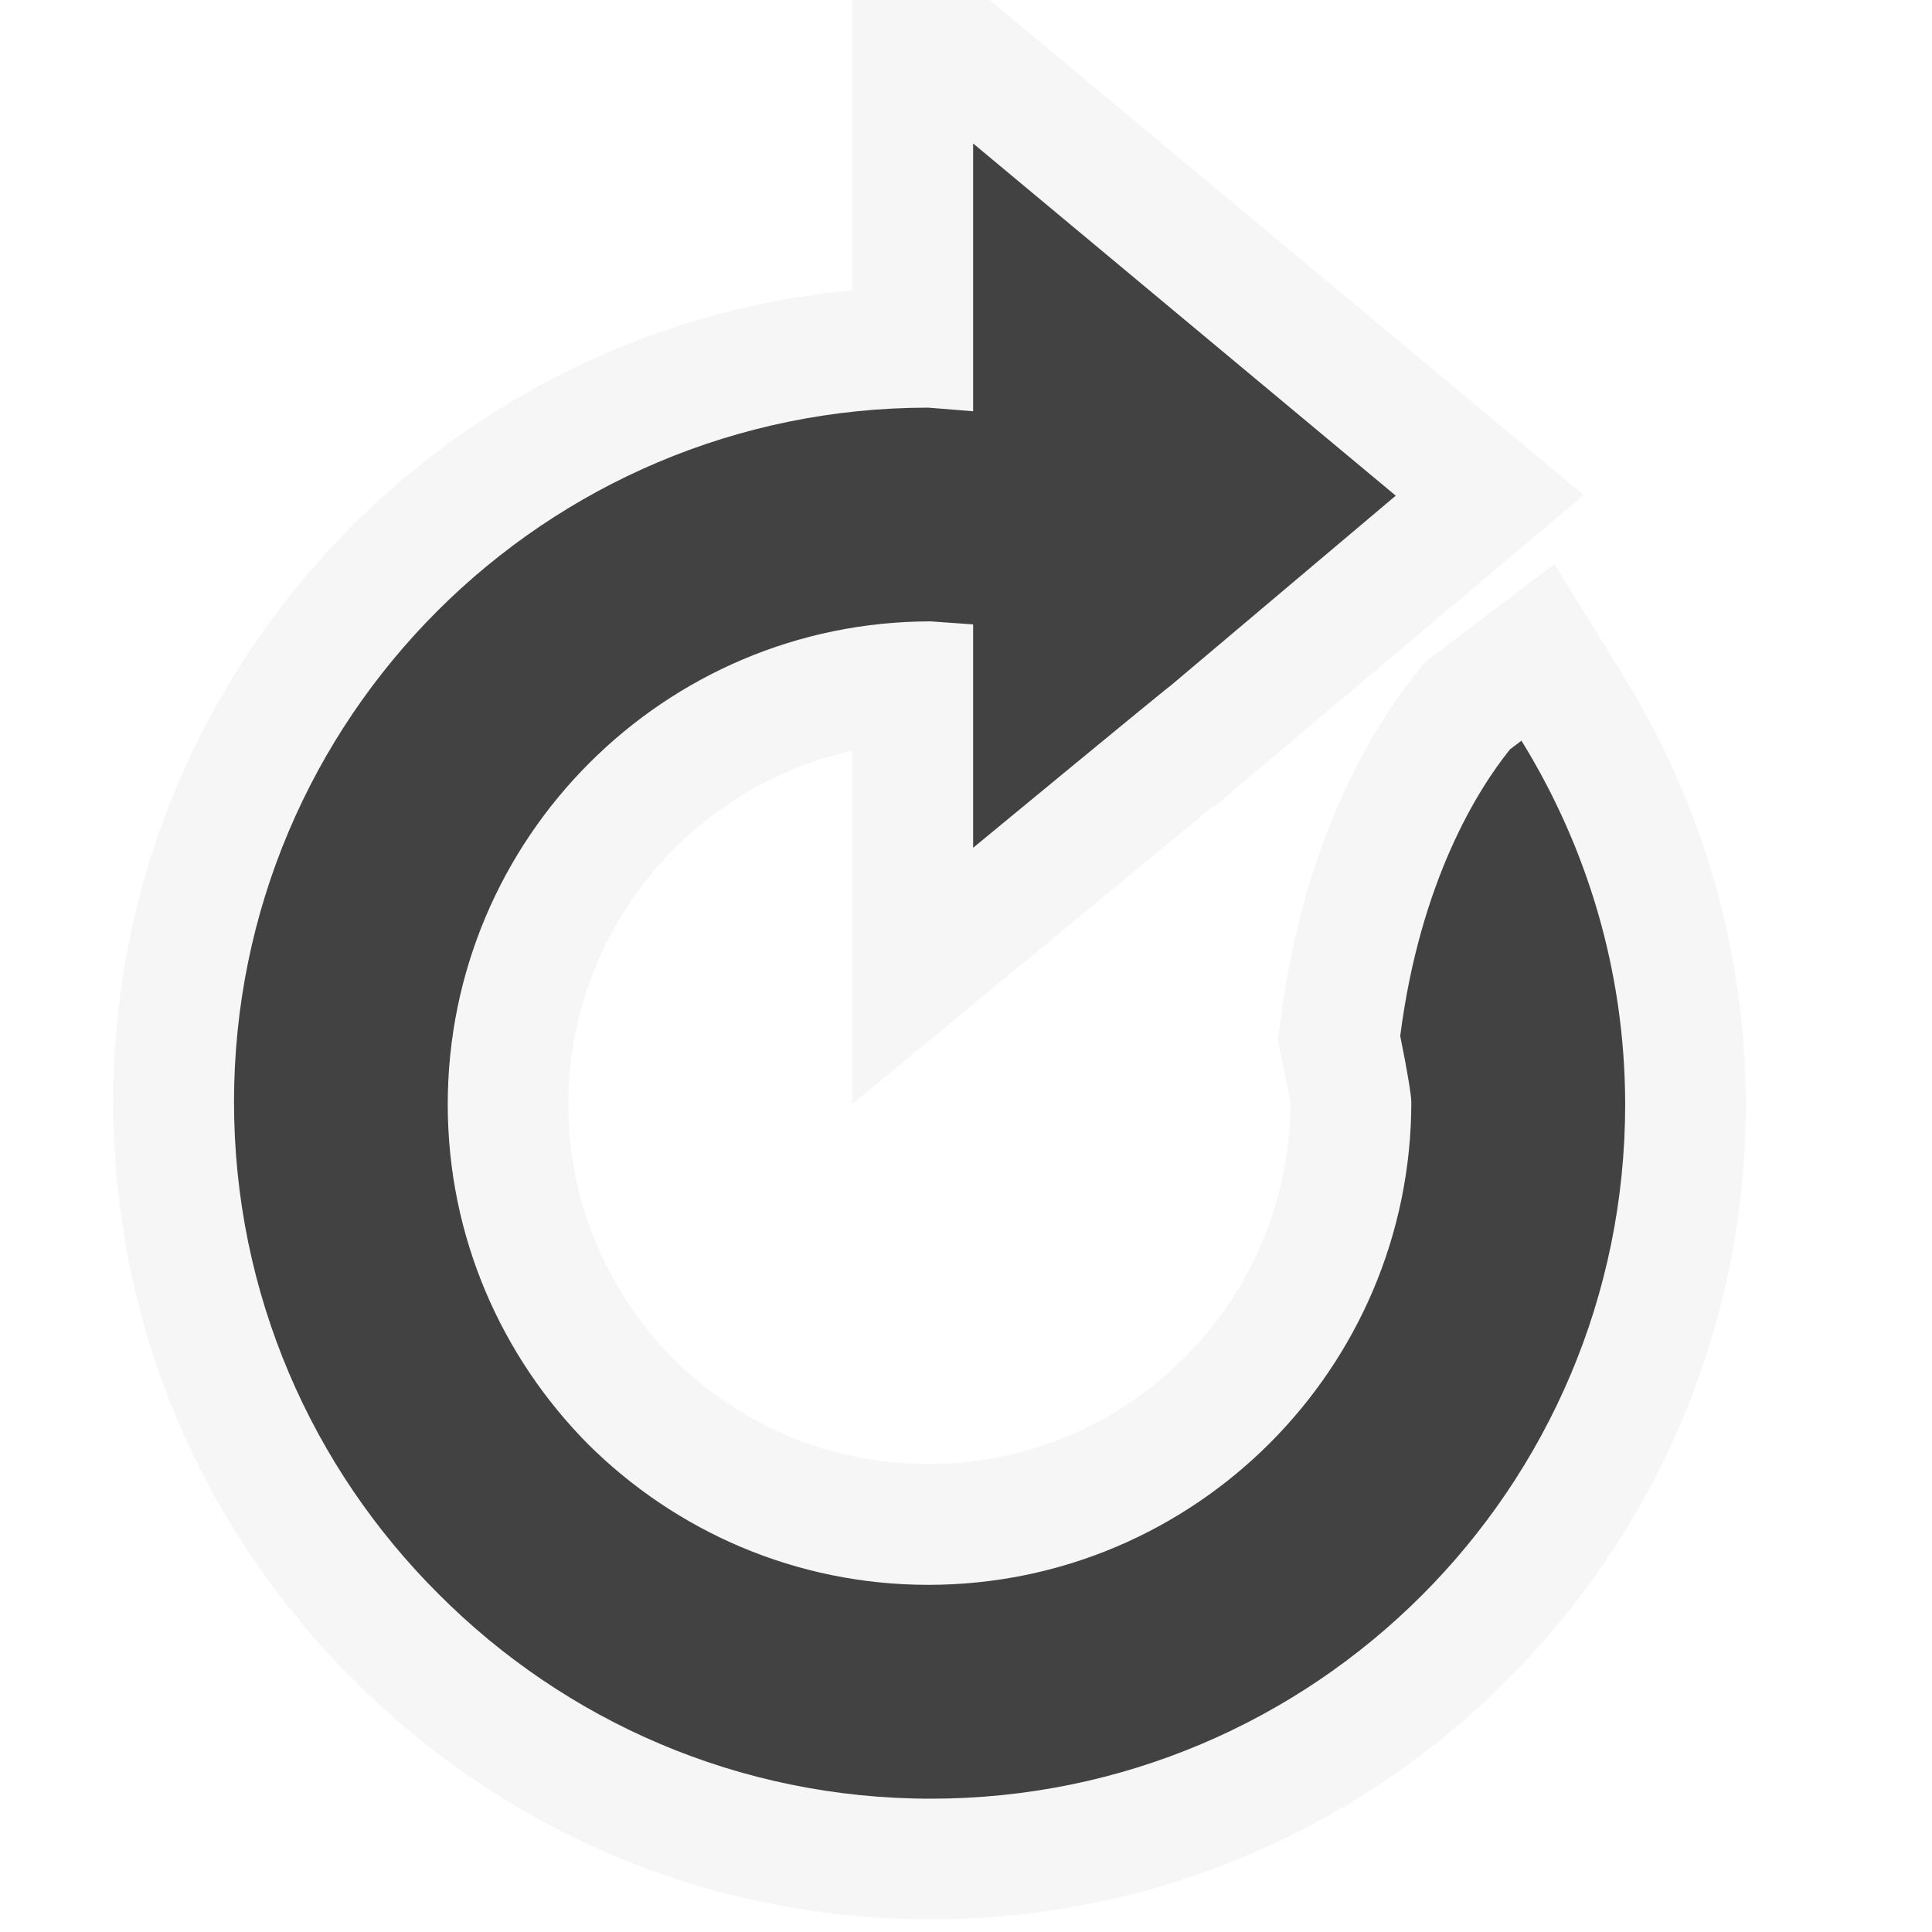
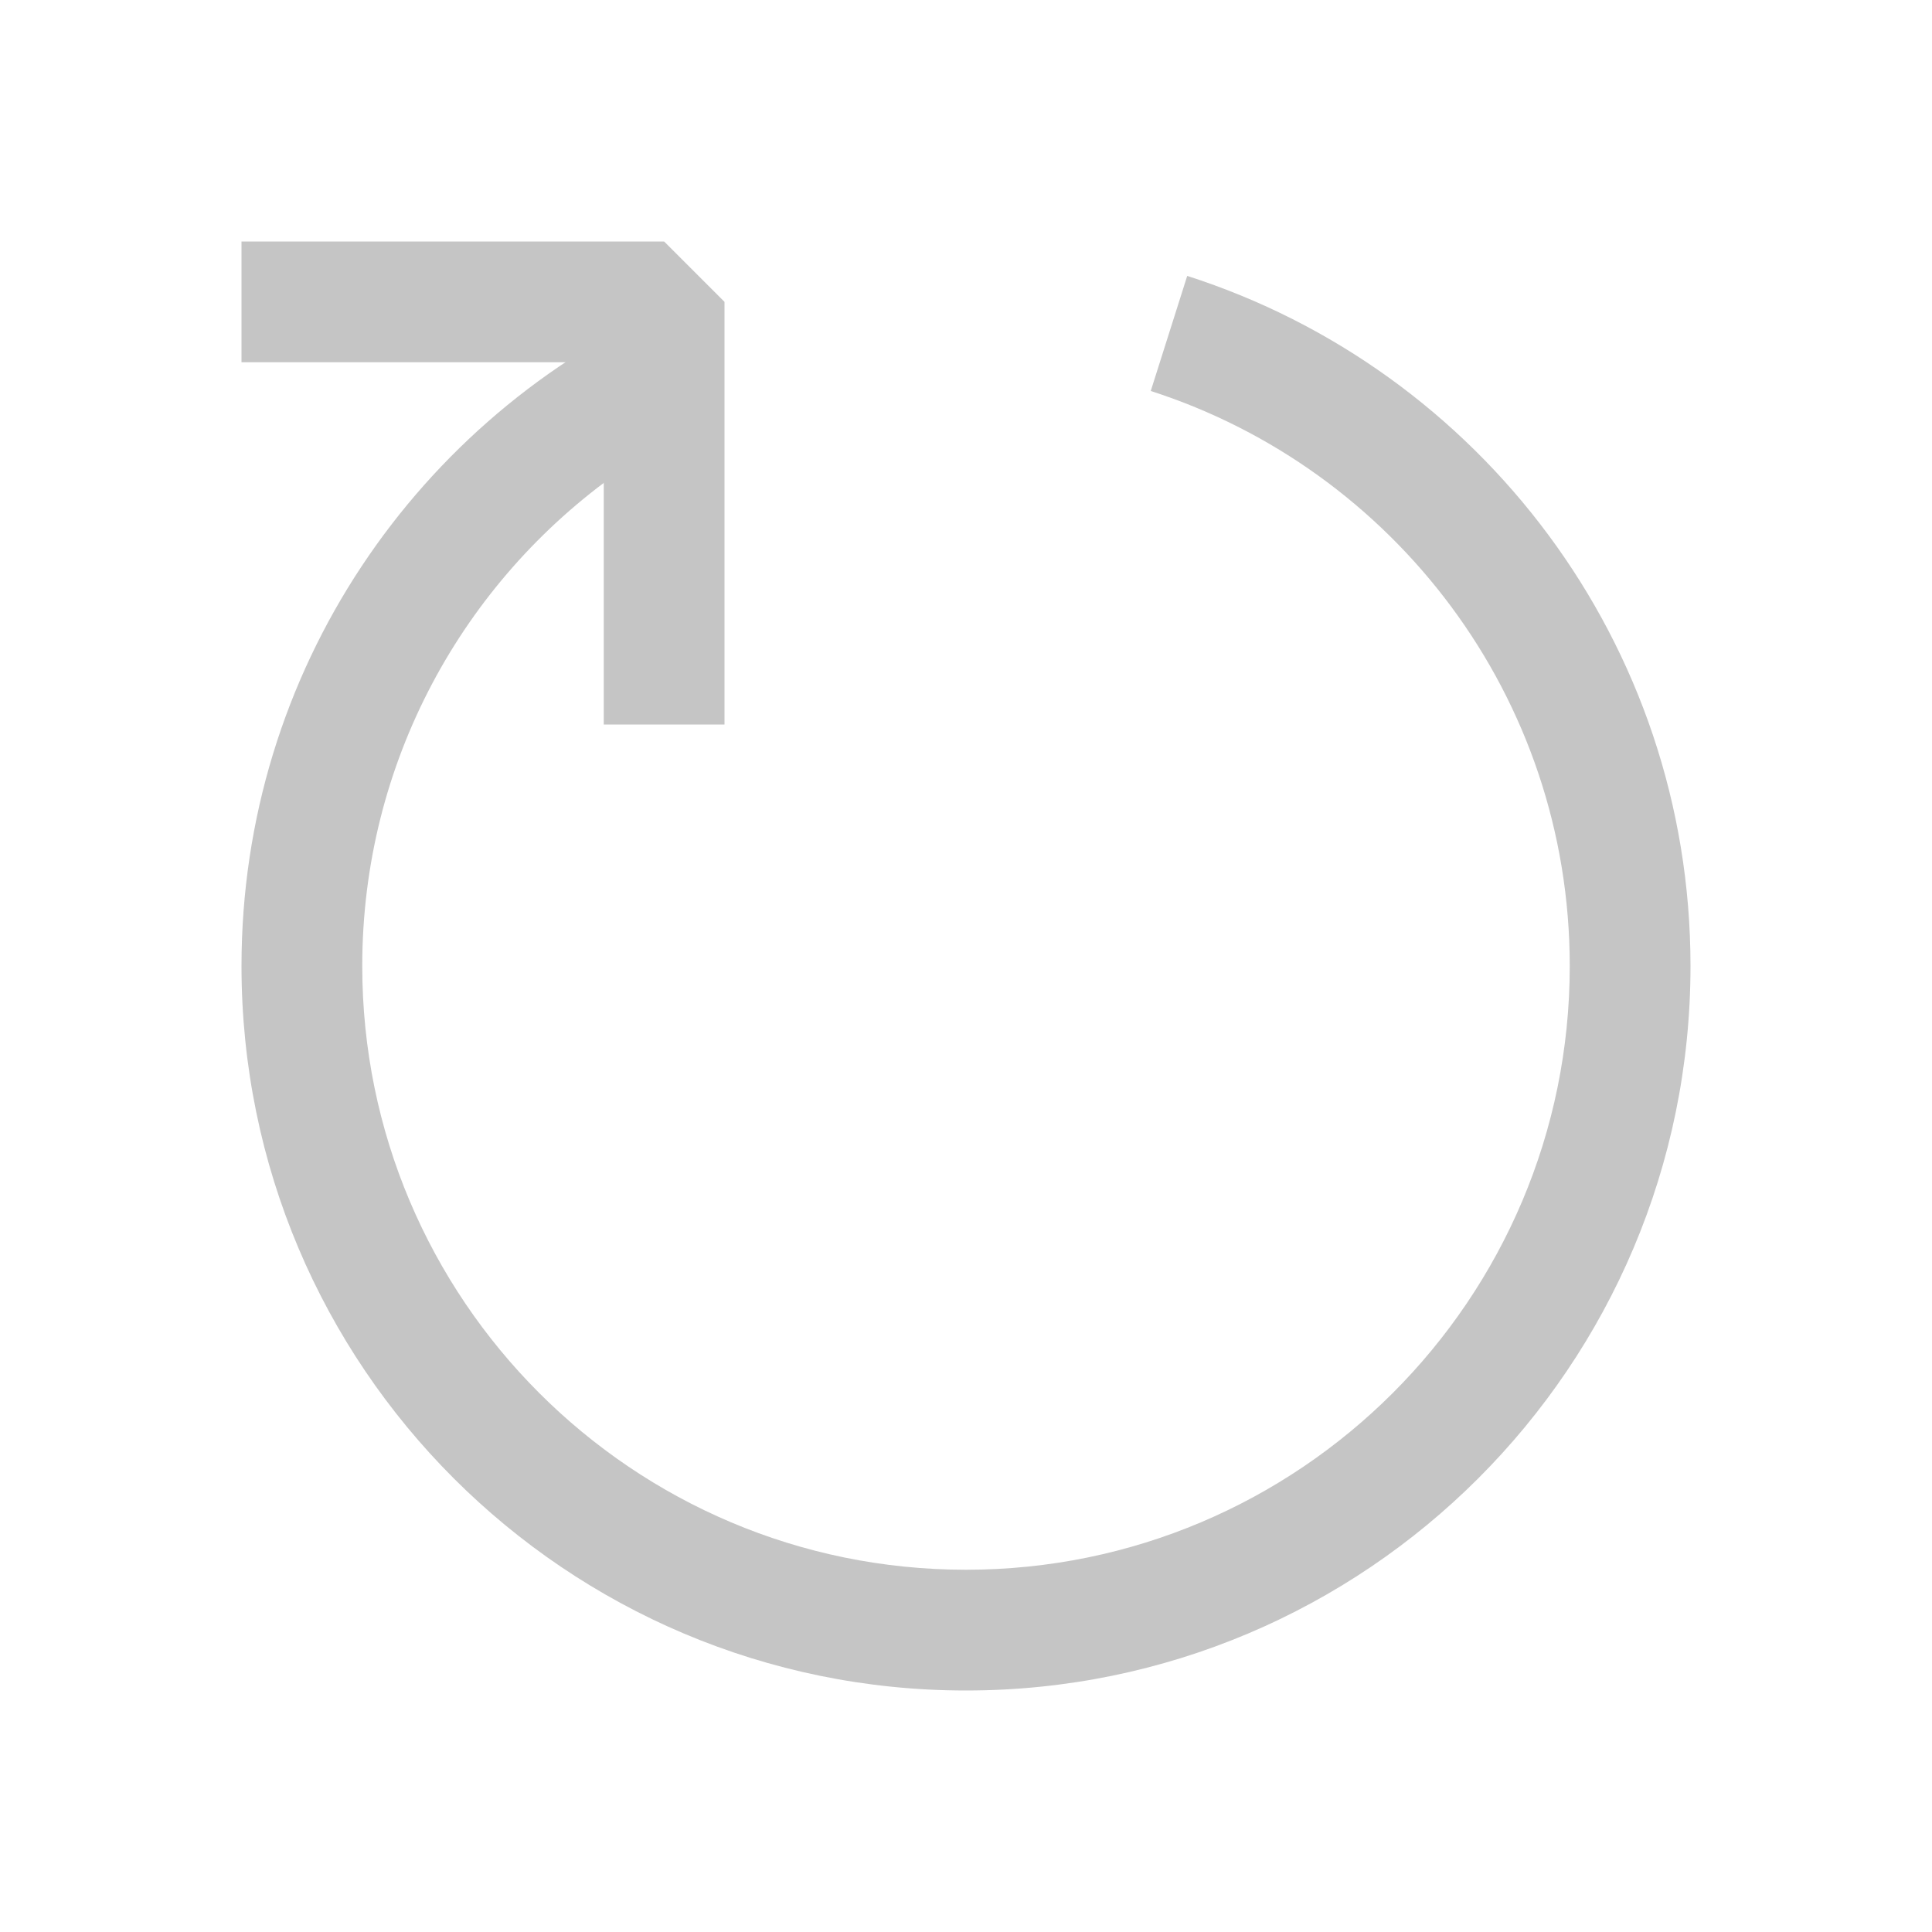
- <svg xmlns="http://www.w3.org/2000/svg" width="16" height="16">
-   <path d="M13.451 5.609l-.579-.939-1.068.812-.076.094c-.335.415-.927 1.341-1.124 2.876l-.021.165.033.163.071.345c0 1.654-1.346 3-3 3-.795 0-1.545-.311-2.107-.868-.563-.567-.873-1.317-.873-2.111 0-1.431 1.007-2.632 2.351-2.929v2.926s2.528-2.087 2.984-2.461h.012l3.061-2.582-4.919-4.1h-1.137v2.404c-3.429.318-6.121 3.211-6.121 6.721 0 1.809.707 3.508 1.986 4.782 1.277 1.282 2.976 1.988 4.784 1.988 3.722 0 6.75-3.028 6.75-6.75 0-1.245-.349-2.468-1.007-3.536z" fill="#F6F6F6" />
-   <path d="M12.6 6.134l-.094.071c-.269.333-.746 1.096-.91 2.375.057.277.092.495.092.545 0 2.206-1.794 4-4 4-1.098 0-2.093-.445-2.817-1.164-.718-.724-1.163-1.718-1.163-2.815 0-2.206 1.794-4 4-4l.351.025v1.85s1.626-1.342 1.631-1.339l1.869-1.577-3.5-2.917v2.218l-.371-.03c-3.176 0-5.75 2.574-5.75 5.75 0 1.593.648 3.034 1.695 4.076 1.042 1.046 2.482 1.694 4.076 1.694 3.176 0 5.75-2.574 5.75-5.75-.001-1.106-.318-2.135-.859-3.012z" fill="#424242" />
+ <svg xmlns="http://www.w3.org/2000/svg" width="16" height="16" viewBox="0 0 16 16" fill="none">
+   <path fill-rule="evenodd" clip-rule="evenodd" d="M5.563 2.516C3.463 3.45 2 5.554 2 8C2 11.314 4.686 14 8 14C11.314 14 14 11.314 14 8C14 5.325 12.25 3.059 9.832 2.285L9.53 3.238C11.543 3.885 13 5.772 13 8C13 10.761 10.761 13 8 13C5.239 13 3 10.761 3 8C3 6.311 3.837 4.818 5.12 3.912L5.563 2.516Z" fill="#C5C5C5" />
+   <path fill-rule="evenodd" clip-rule="evenodd" d="M5 3H2V2H5.5L6 2.5V6H5V3Z" fill="#C5C5C5" />
</svg>
